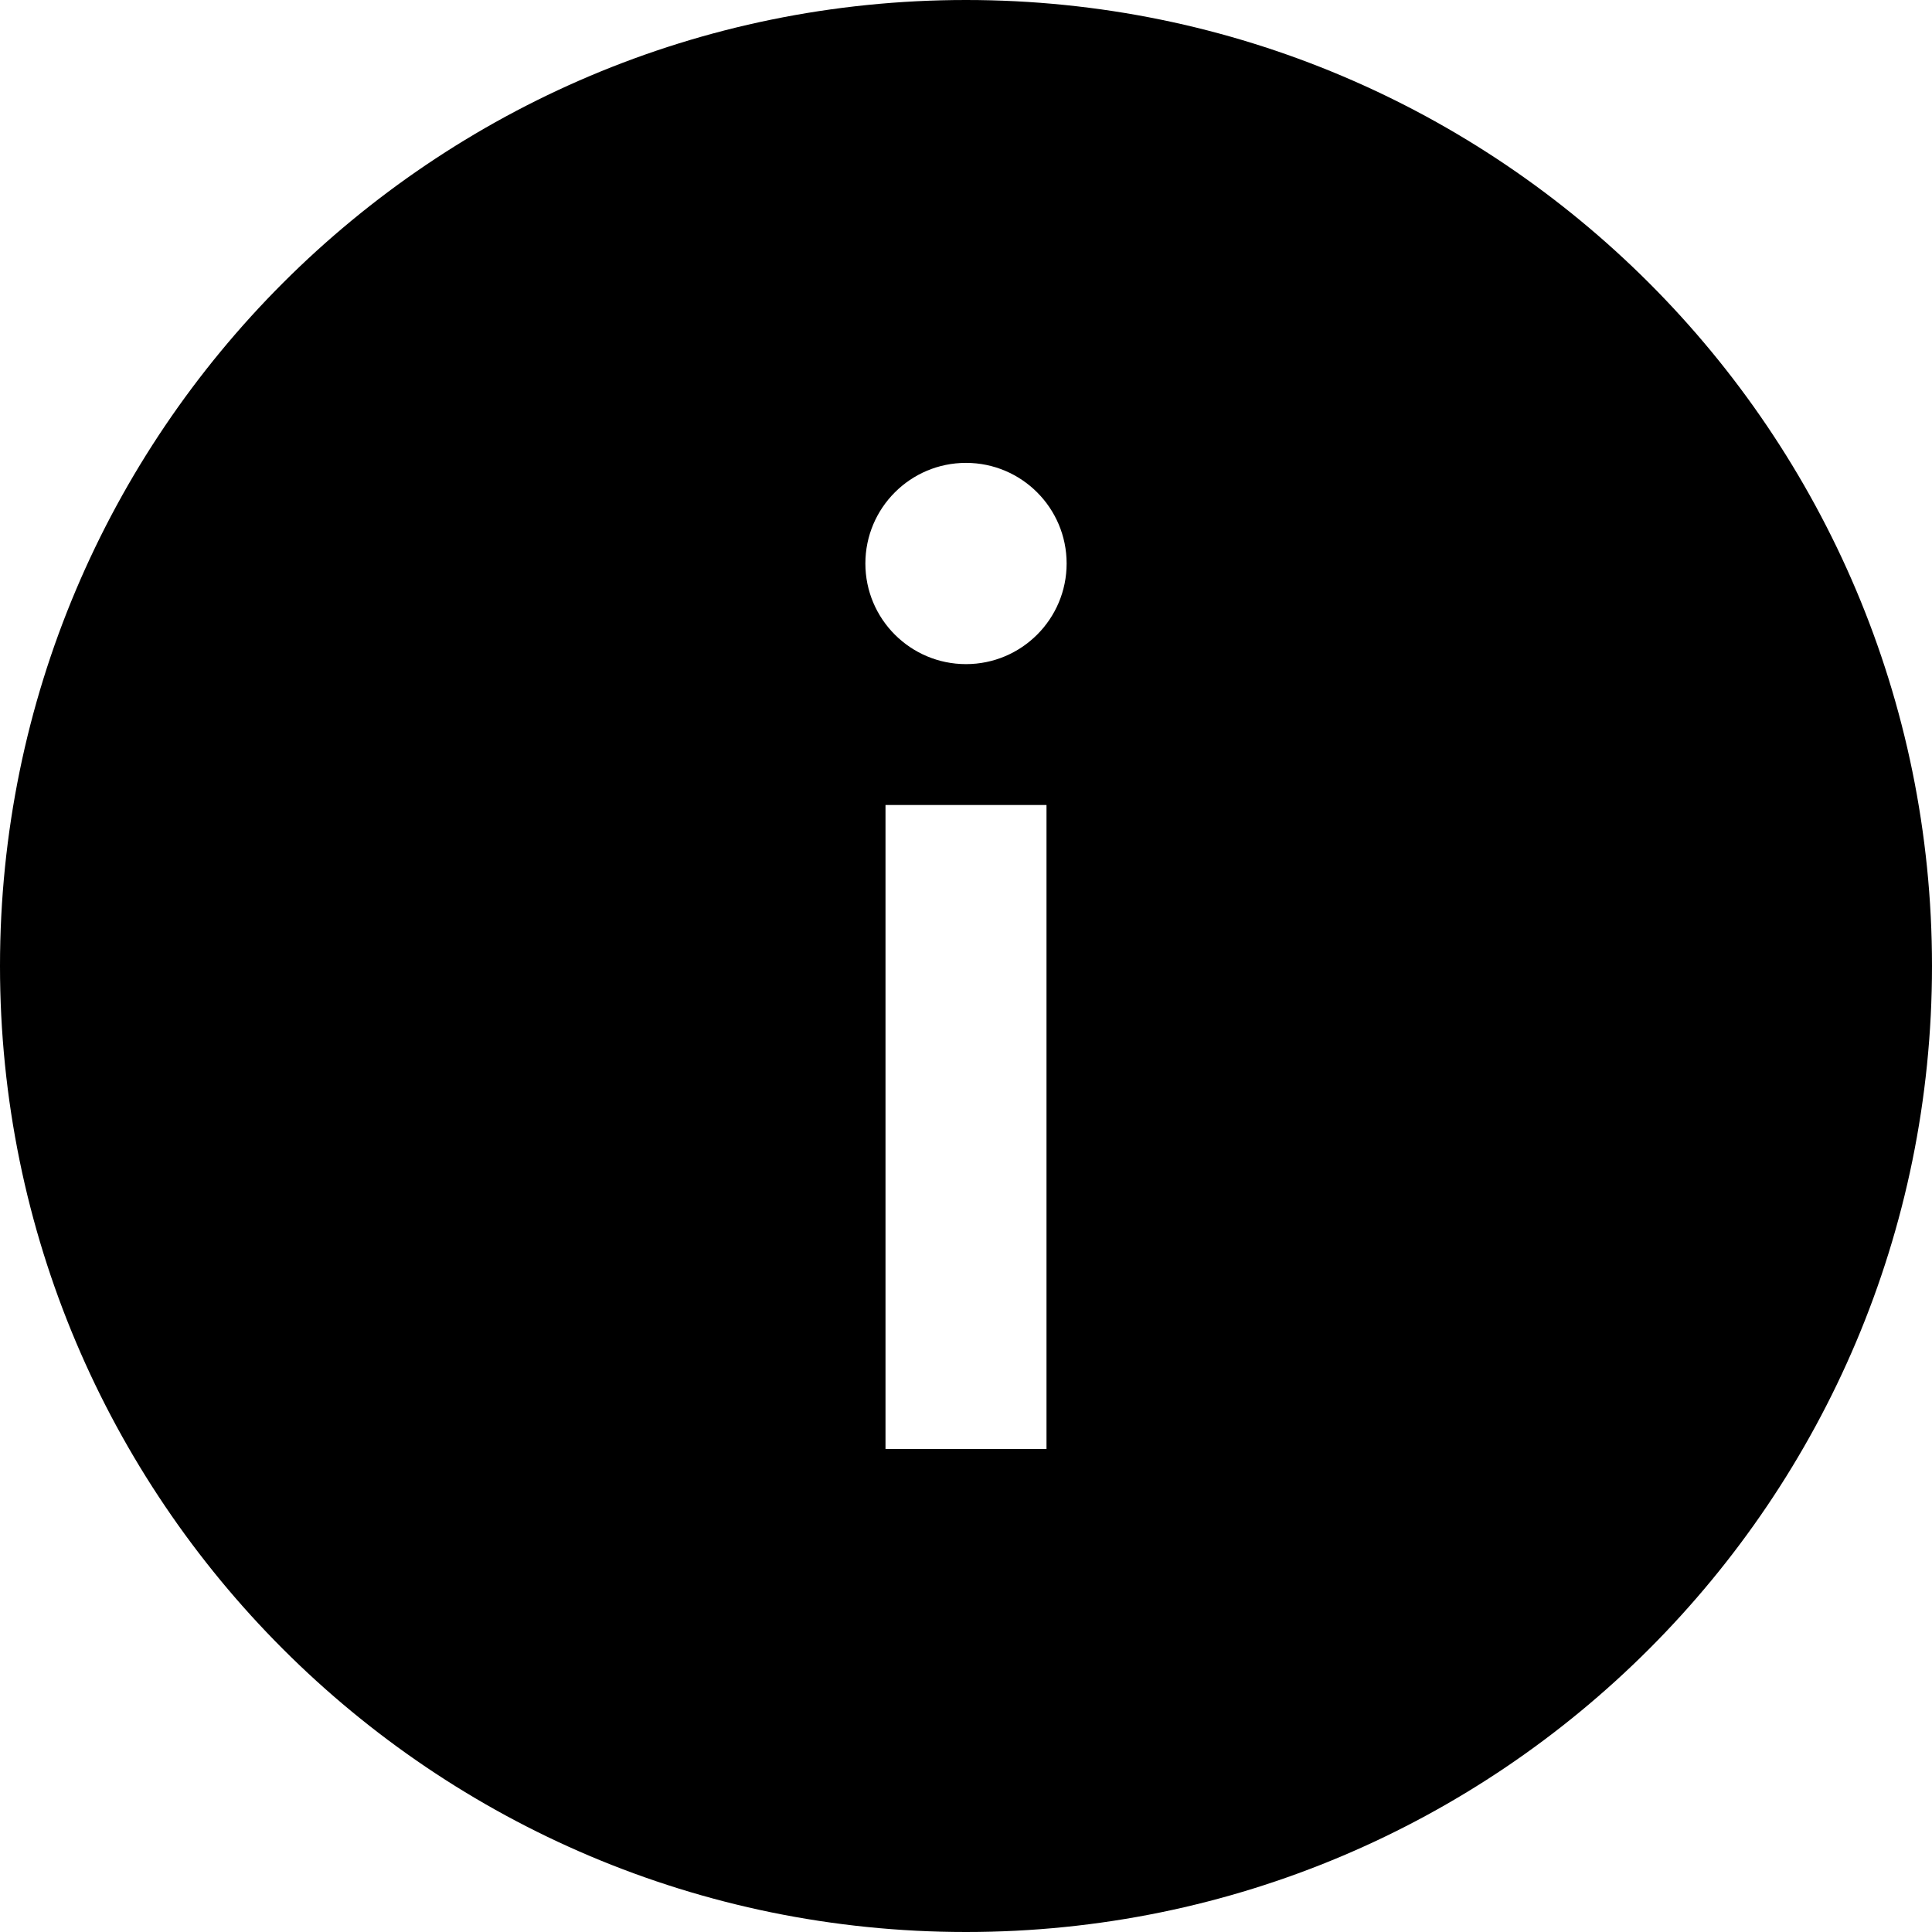
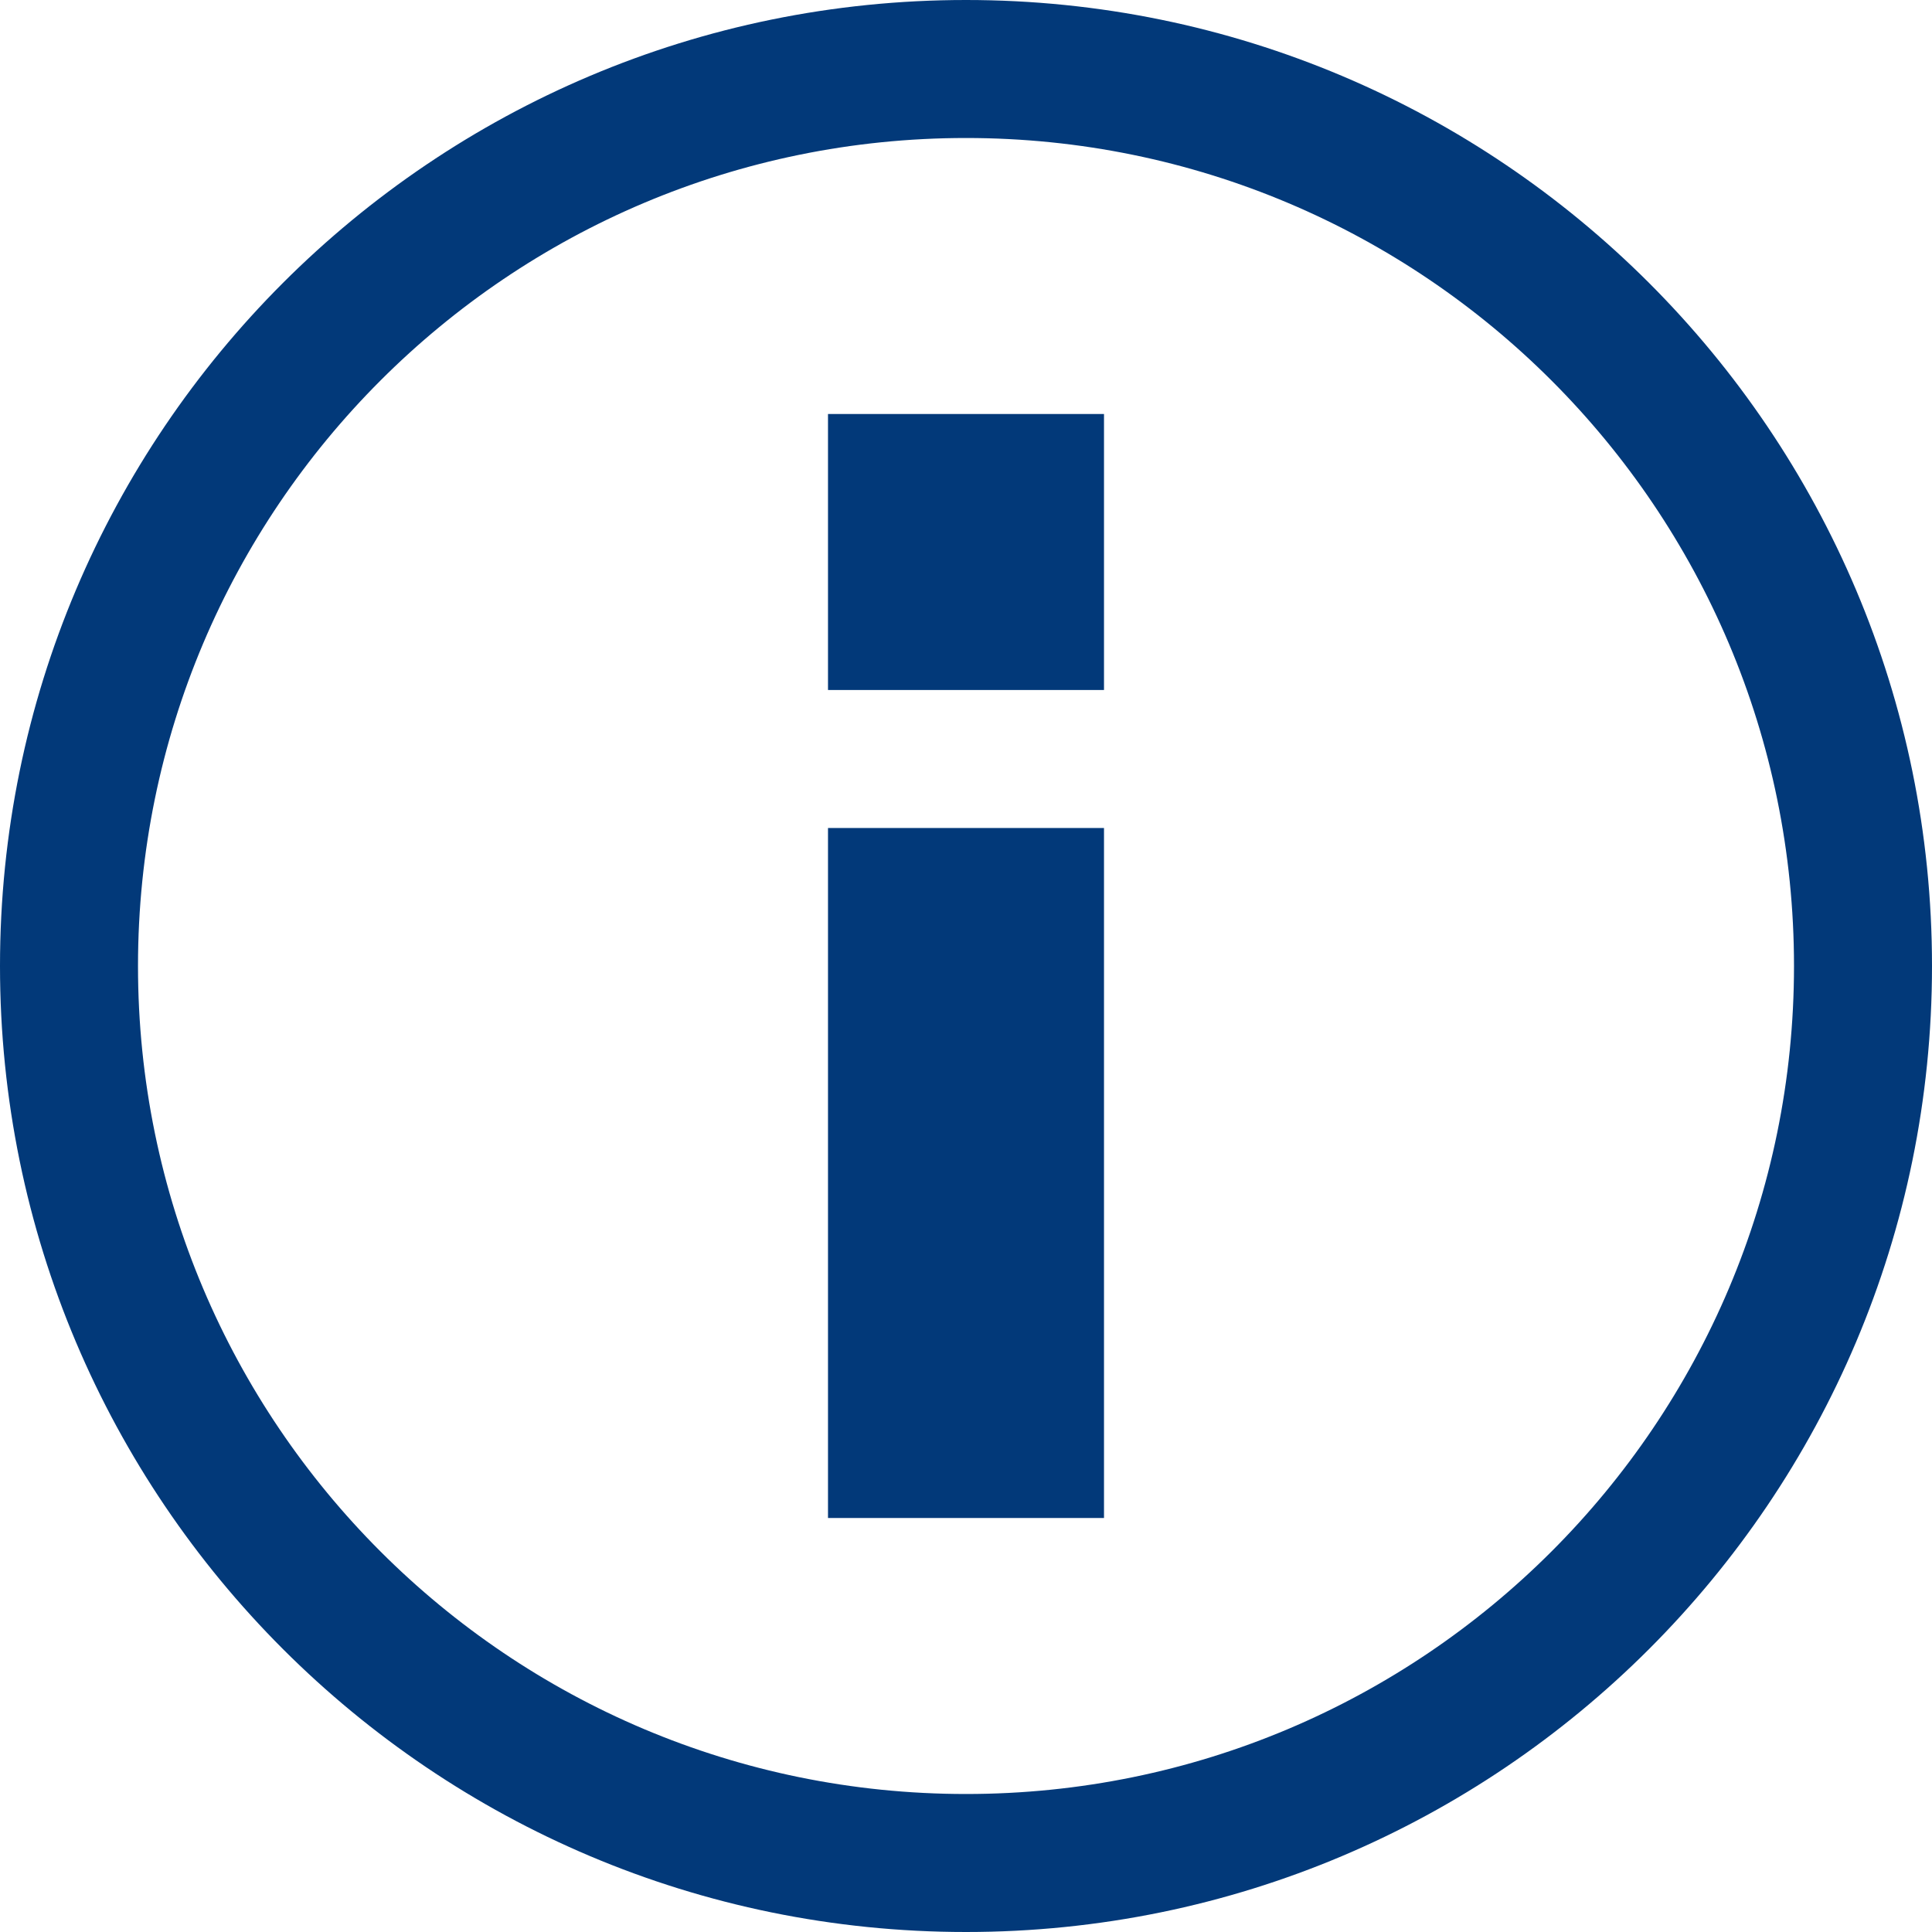
- <svg xmlns="http://www.w3.org/2000/svg" width="24" height="24" viewBox="0 0 24 24">
-   <path d="M12 24c6.627 0 12-5.373 12-12s-5.373-12-12-12-12 5.373-12 12 5.373 12 12 12zm1-6h-2v-8h2v8zm-1-12.25c.69 0 1.25.56 1.25 1.25s-.56 1.25-1.25 1.25-1.25-.56-1.25-1.25.56-1.25 1.25-1.25z" />
+ <svg xmlns="http://www.w3.org/2000/svg" width="14px" height="14px" viewBox="0 0 14 14" version="1.1">
+   <defs />
+   <g id="Page-1" stroke="none" stroke-width="1" fill="none" fill-rule="evenodd">
+     <g id="info-circle" fill="#023979">
+       <path d="M7,13 C10.314,13 13,10.314 13,7 C13,3.686 10.314,1 7,1 C3.686,1 1,3.686 1,7 C1,10.314 3.686,13 7,13 Z M7,14 C3.134,14 0,10.866 0,7 C0,3.134 3.134,0 7,0 C10.866,0 14,3.134 14,7 C14,10.866 10.866,14 7,14 Z" id="ring" />
+       <path d="M6,3 L8,3 L8,5 L6,5 L6,3 Z M8,6 L6,6 L6,11 L8,11 L8,6 Z" id="i" />
+     </g>
+   </g>
</svg>
